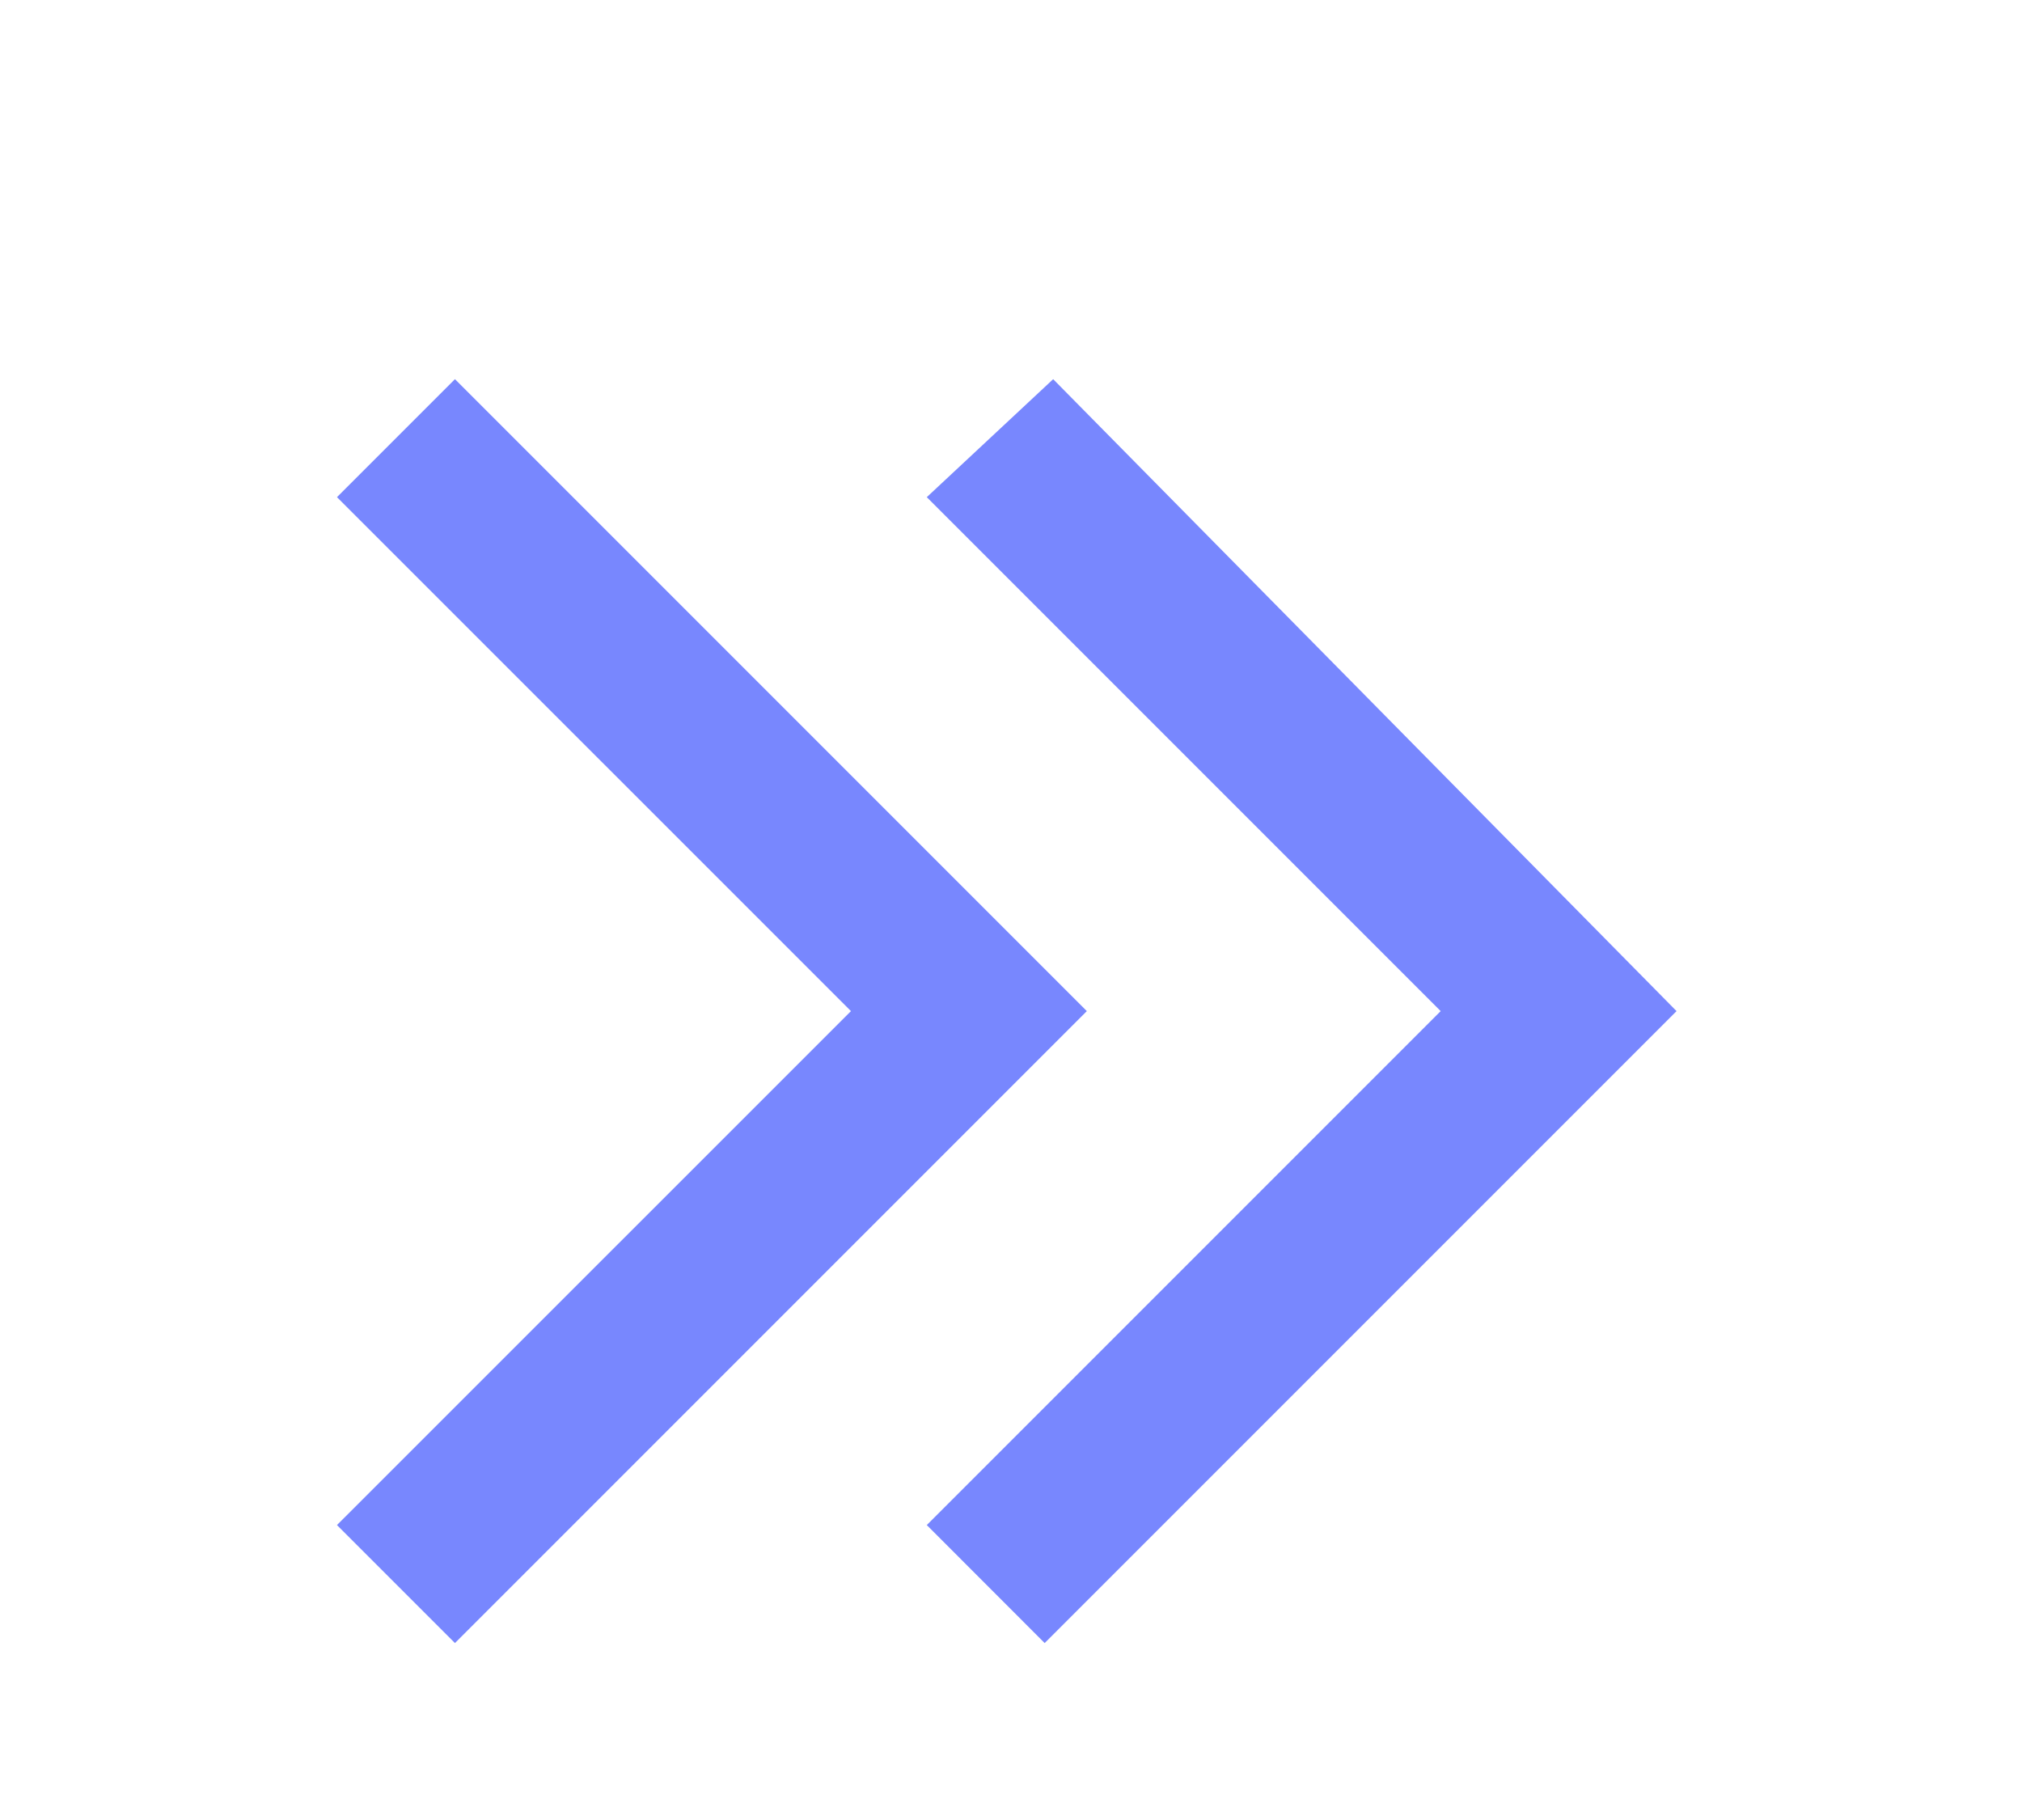
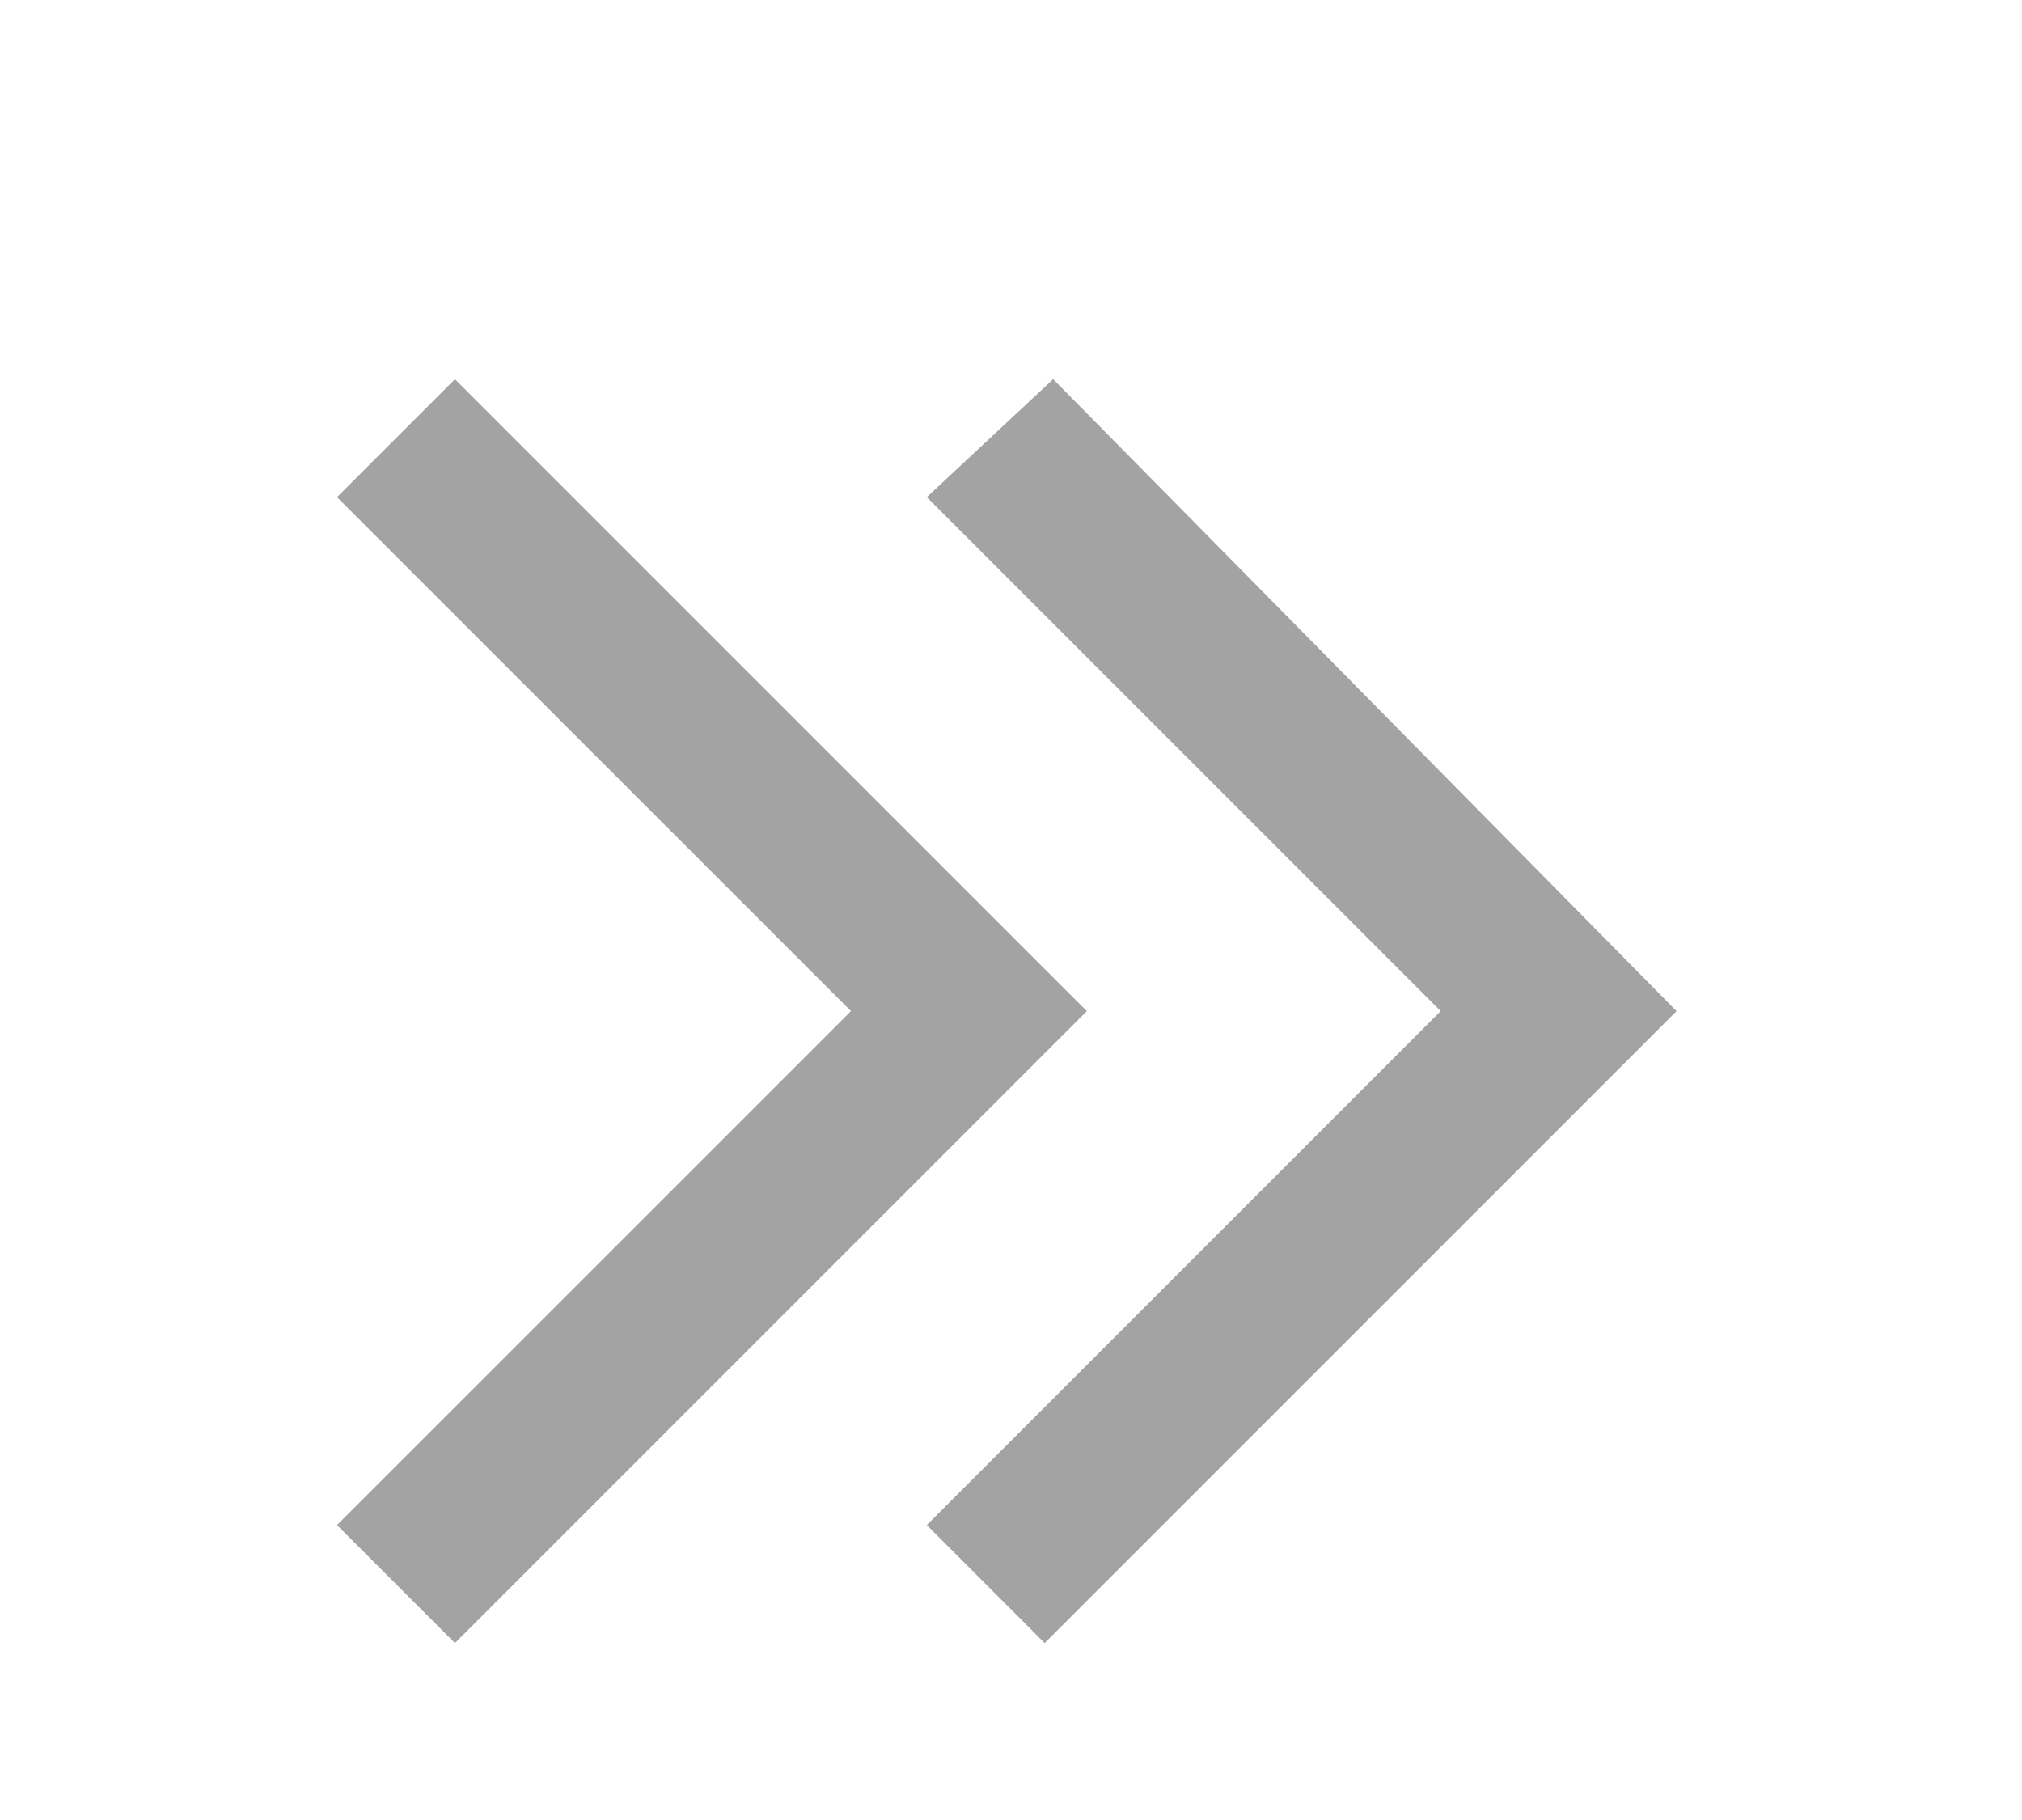
<svg xmlns="http://www.w3.org/2000/svg" width="20" height="18" viewBox="0 0 20 18" fill="none">
-   <path d="M10.75 10L4.5 3.75L3.333 4.917L8.417 10L3.333 15.083L4.5 16.25L10.75 10ZM16.583 10L10.417 3.75L9.167 4.917L14.25 10L9.167 15.083L10.333 16.25L16.583 10Z" fill="#7887FE" />
+   <path d="M10.75 10L4.5 3.75L3.333 4.917L8.417 10L3.333 15.083L4.5 16.25L10.75 10ZM16.583 10L10.417 3.75L9.167 4.917L14.25 10L9.167 15.083L10.333 16.25L16.583 10Z" fill="#a3a3a3" />
</svg>
